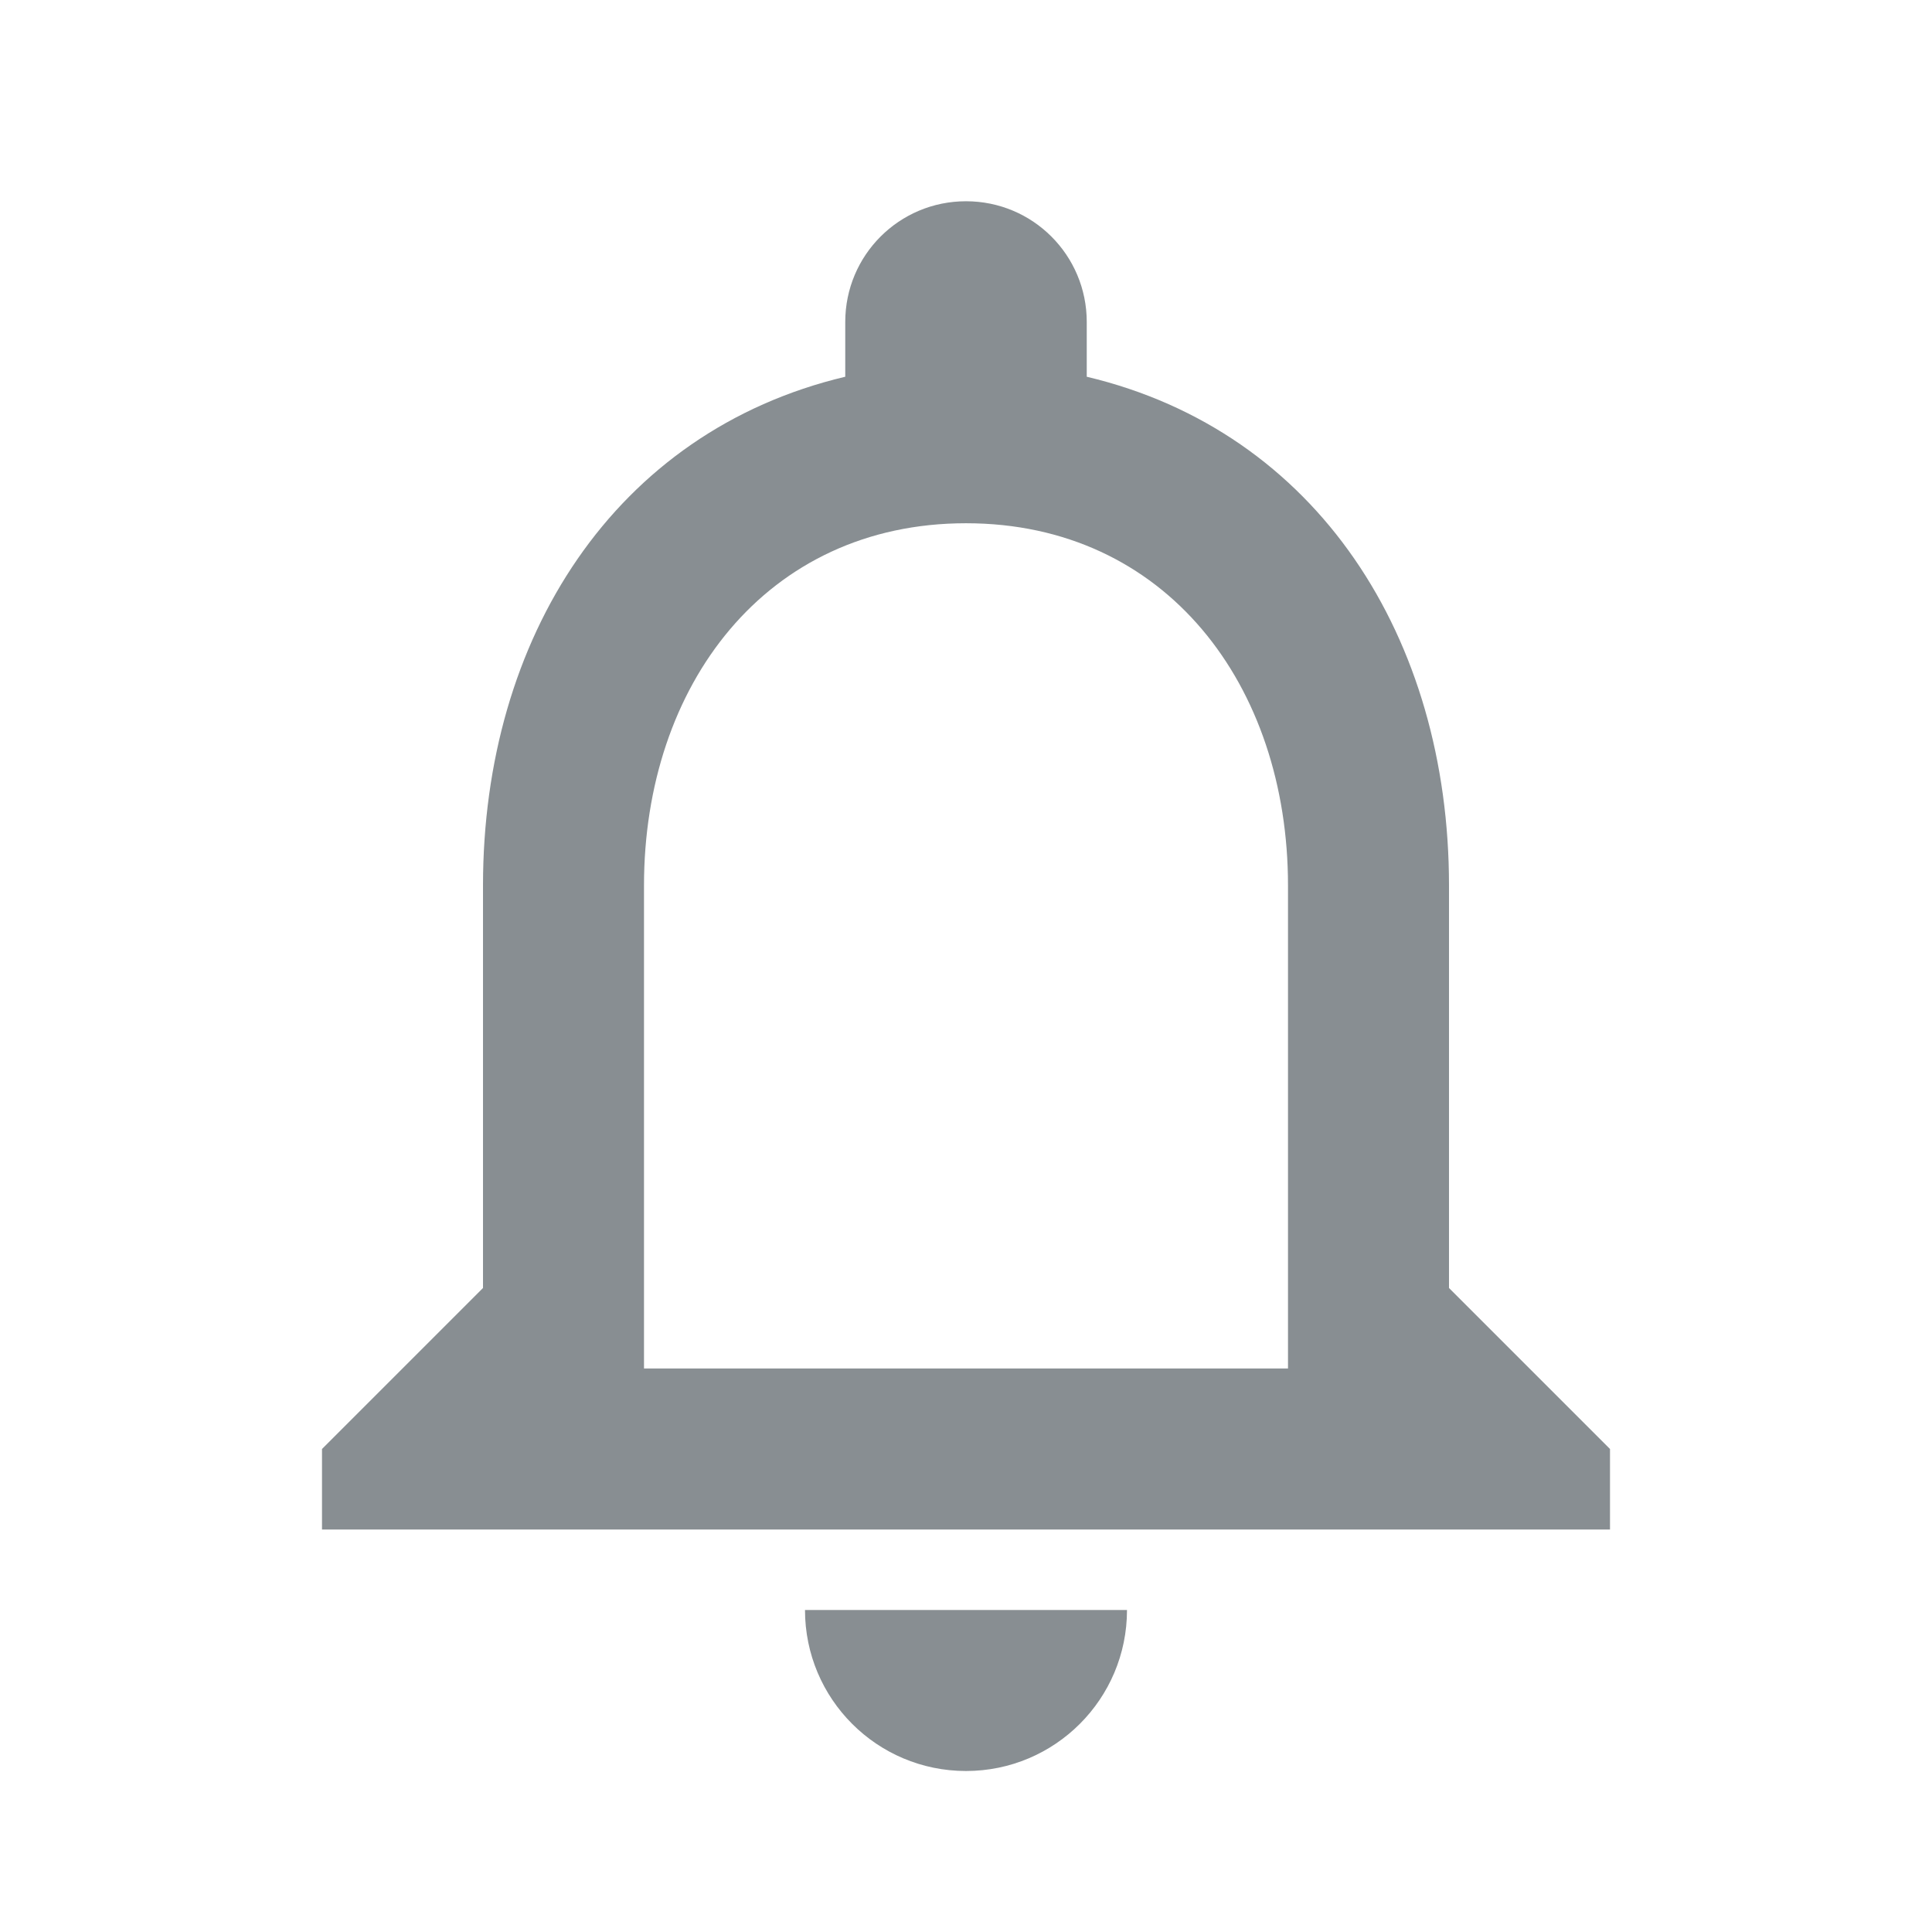
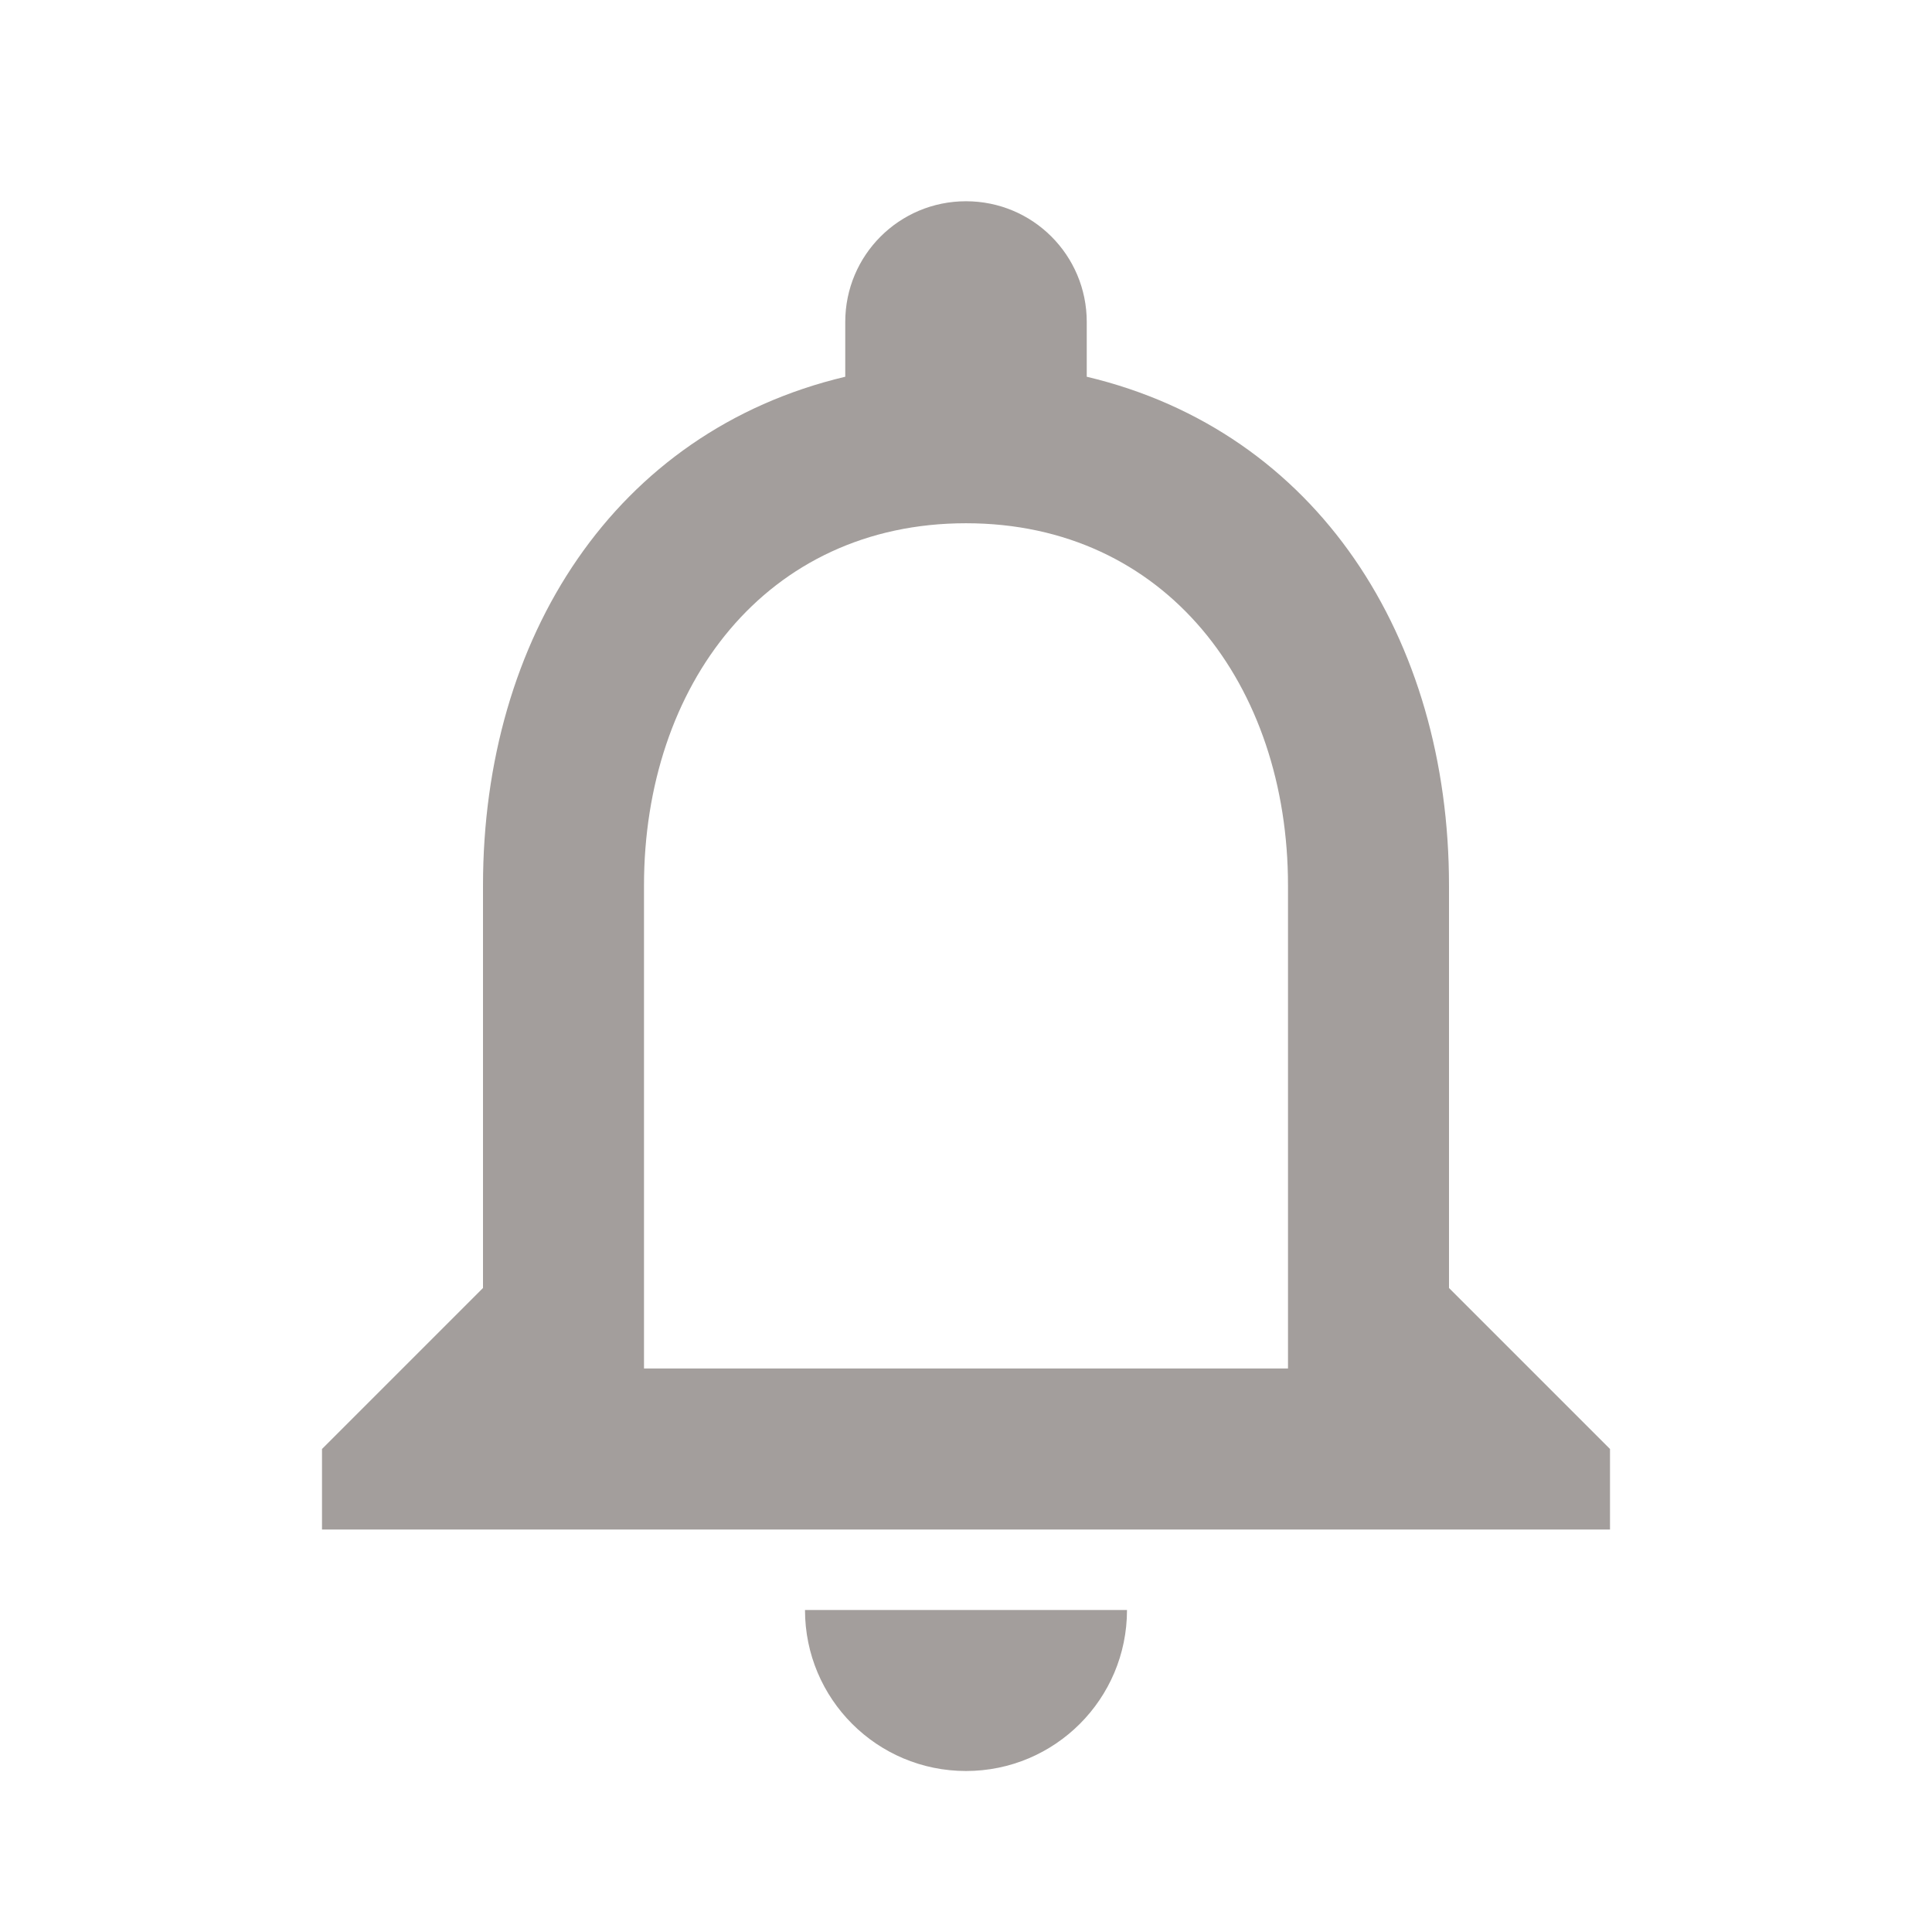
<svg xmlns="http://www.w3.org/2000/svg" width="48" height="48" viewBox="0 0 48 48" id="svg2" version="1.1">
  <defs id="defs8" />
-   <path fill="#010101" d="M24 44c2.21 0 4-1.79 4-4h-8c0 2.21 1.79 4 4 4zm12-12V22c0-6.15-3.27-11.28-9-12.64V8c0-1.66-1.34-3-3-3s-3 1.34-3 3v1.36c-5.73 1.36-9 6.49-9 12.64v10l-4 4v2h32v-2l-4-4zm-4 2H16V22c0-4.97 3.03-9 8-9s8 4.03 8 9v12z" id="path4" style="fill:#263238;fill-opacity:1;opacity:0.55" />
+   <path fill="#010101" d="M24 44c2.21 0 4-1.79 4-4h-8c0 2.21 1.79 4 4 4zm12-12V22c0-6.15-3.27-11.28-9-12.64V8c0-1.66-1.34-3-3-3s-3 1.34-3 3v1.36c-5.73 1.36-9 6.49-9 12.64v10l-4 4v2h32v-2l-4-4zm-4 2H16V22c0-4.97 3.03-9 8-9s8 4.03 8 9v12z" id="path4" style="fill:#574F4A;fill-opacity:1;opacity:0.55" />
</svg>
